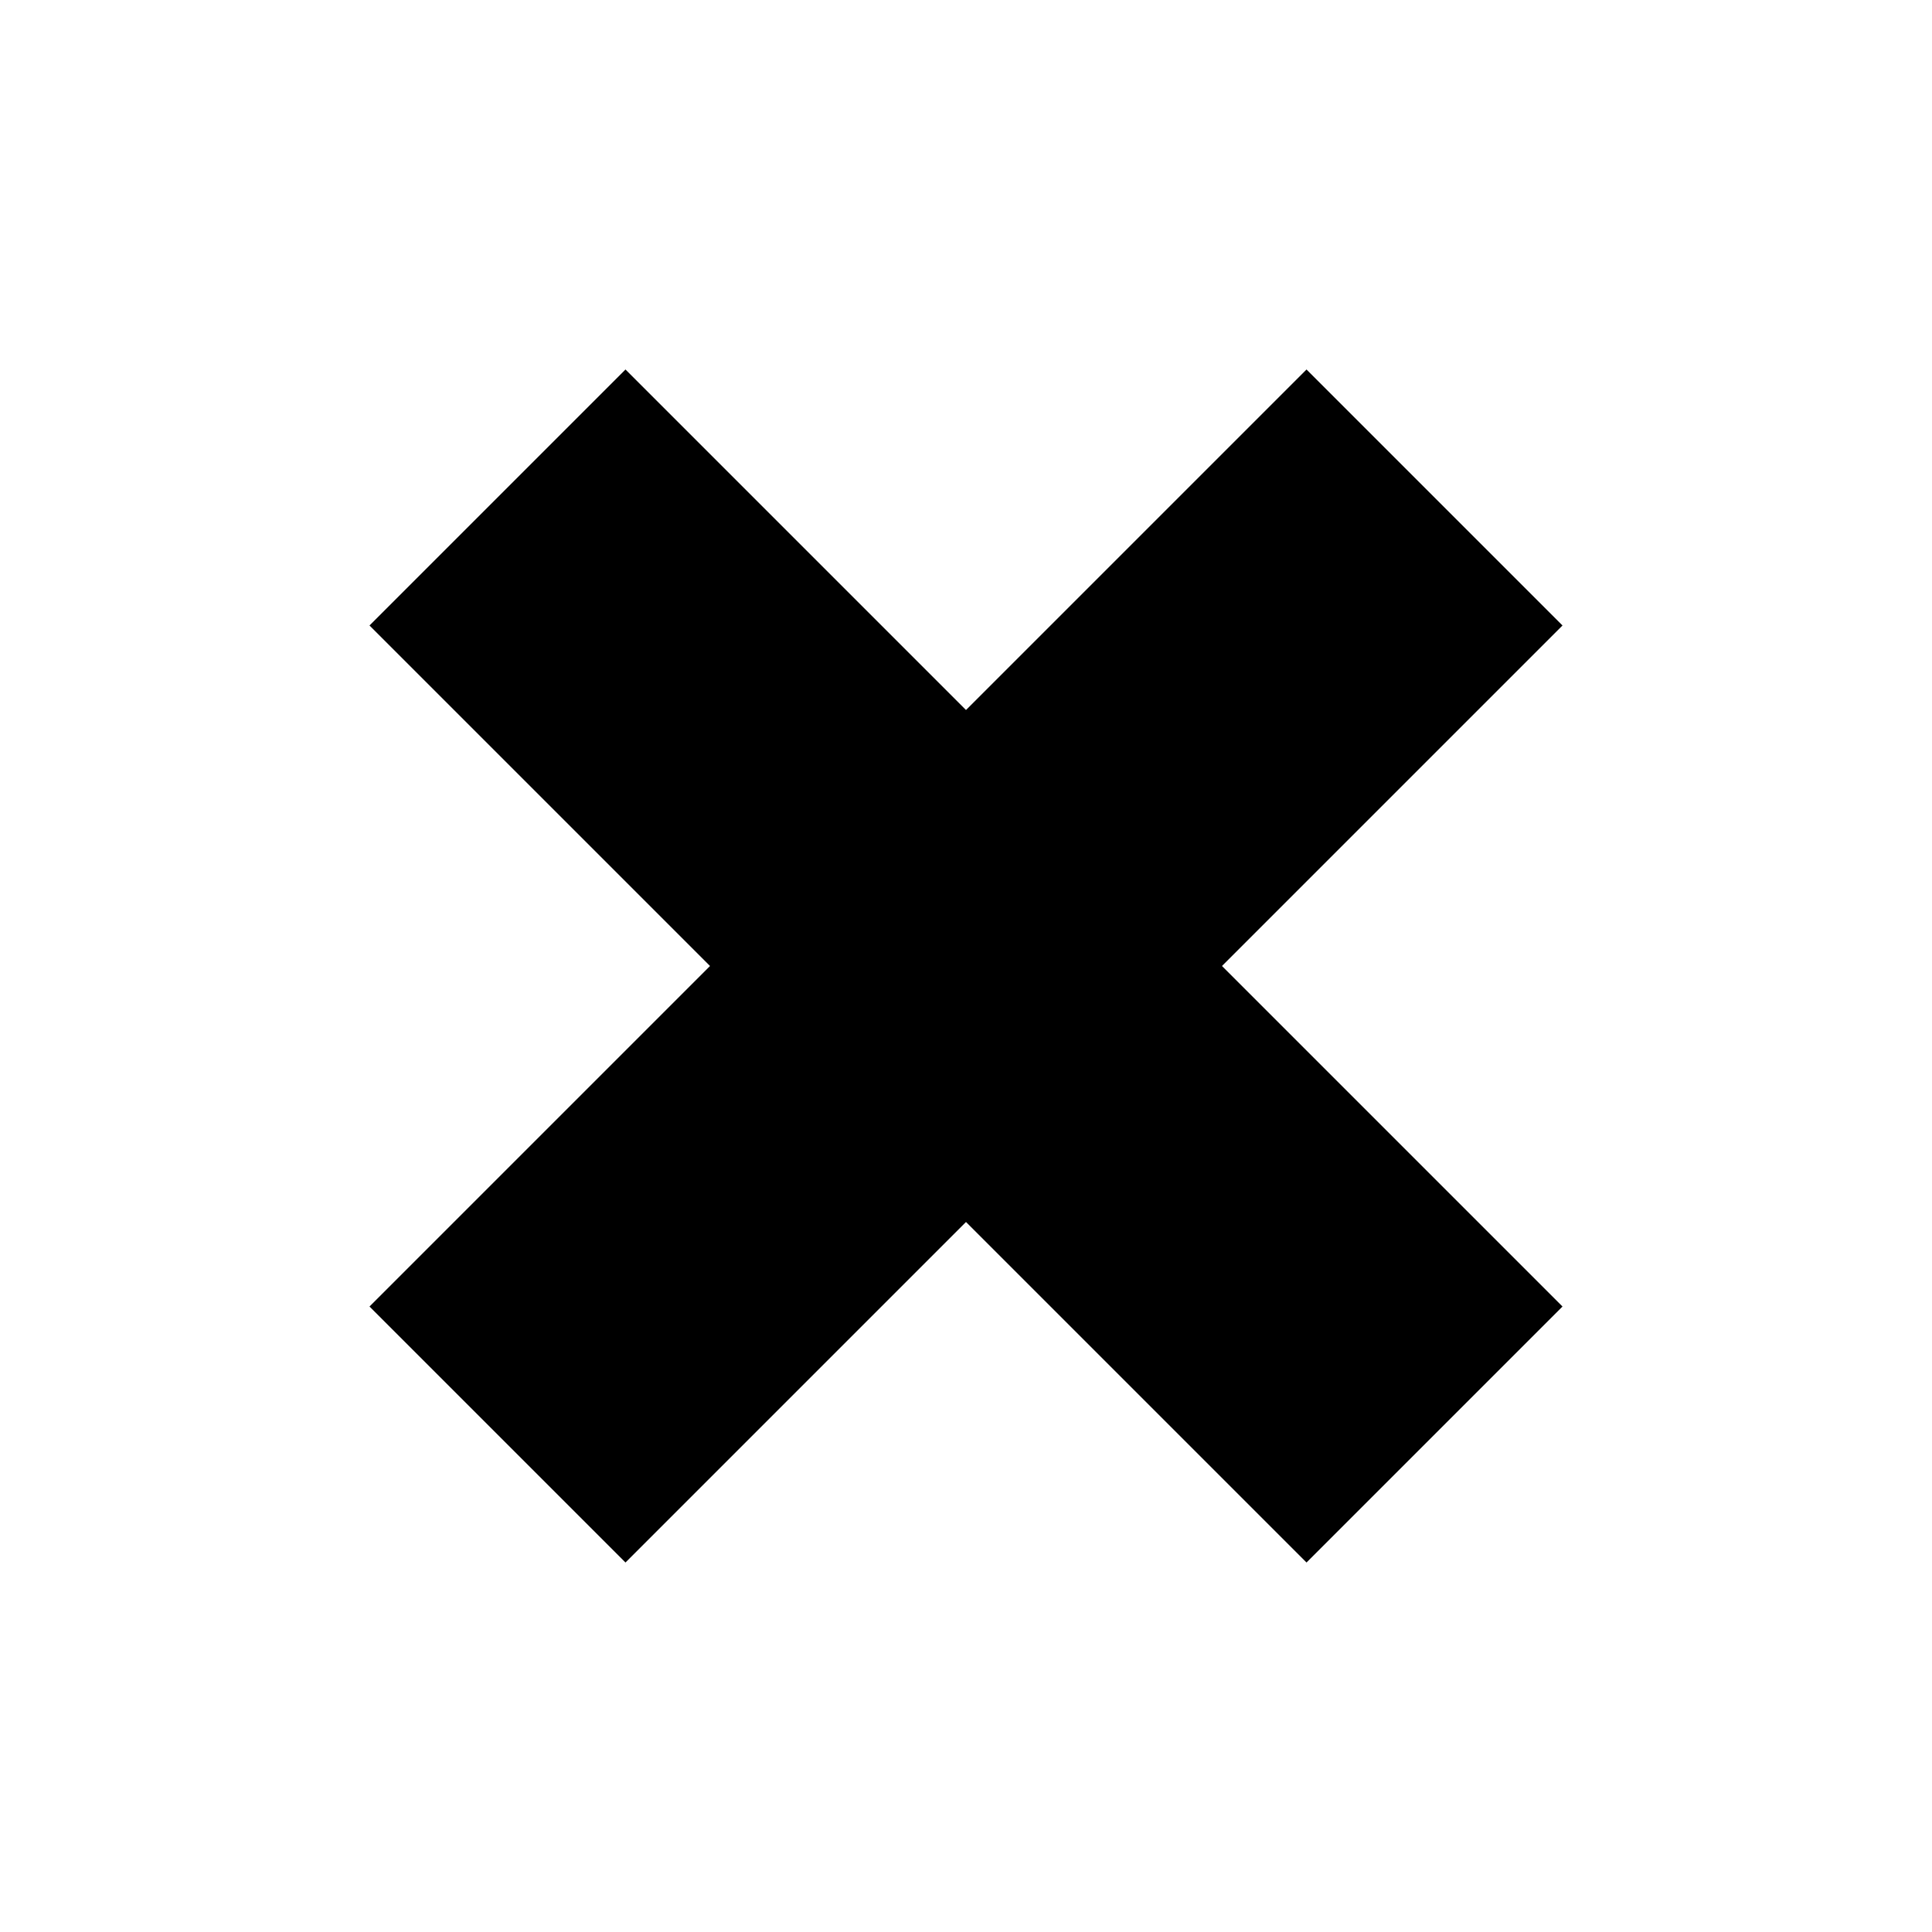
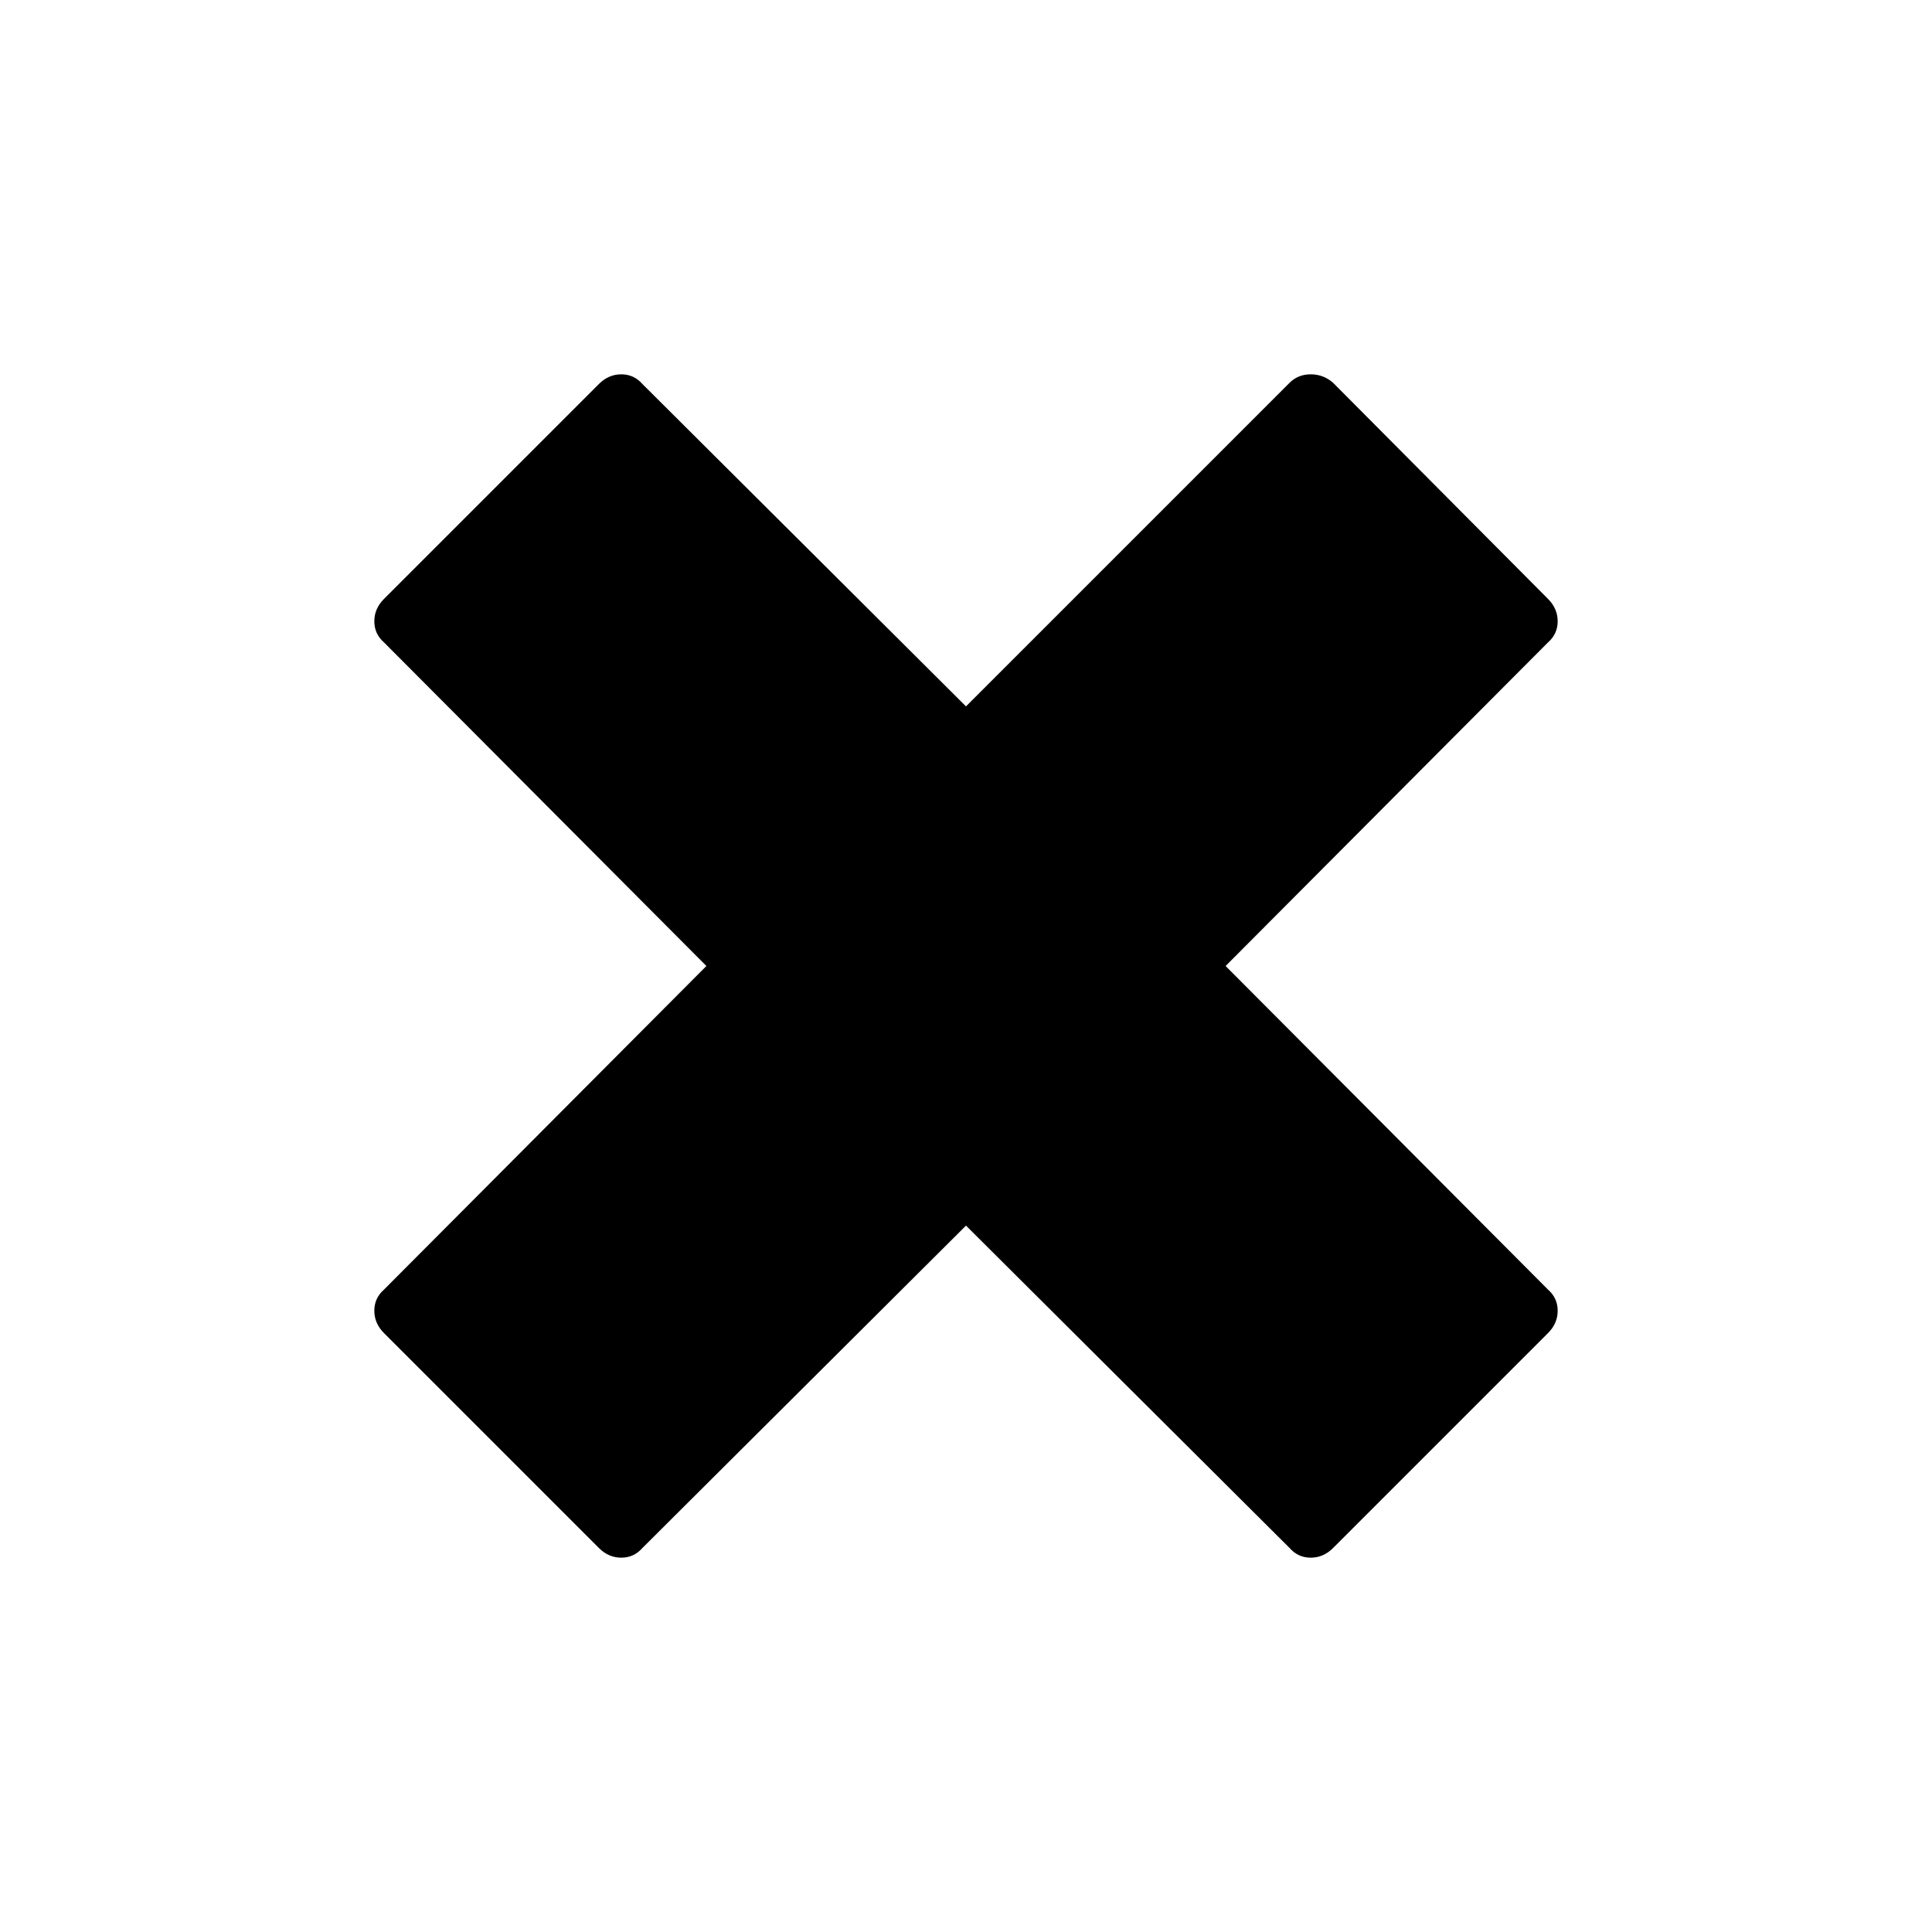
<svg xmlns="http://www.w3.org/2000/svg" version="1.1" width="1600" height="1600" xml:space="preserve">
  <g transform="translate(200, 1400) scale(1, -1)">
-     <path id="remove" d="M106 318l282 282l-282 282l212 212l282 -282l282 282l212 -212l-282 -282l282 -282l-212 -212l-282 282l-282 -282z" />
+     <path id="remove" d="M904 1083l178 -179q8 -8 8 -18.5t-8 -17.5l-267 -268l267 -268q8 -7 8 -17.5t-8 -18.5l-178 -178q-8 -8 -18.5 -8t-17.5 8l-268 267l-268 -267q-7 -8 -17.5 -8t-18.5 8l-178 178q-8 8 -8 18.5t8 17.5l267 268l-267 268q-8 7 -8 17.5t8 18.5l178 178q8 8 18.5 8t17.5 -8 l268 -267l268 268q7 7 17.5 7t18.5 -7z" />
  </g>
</svg>
